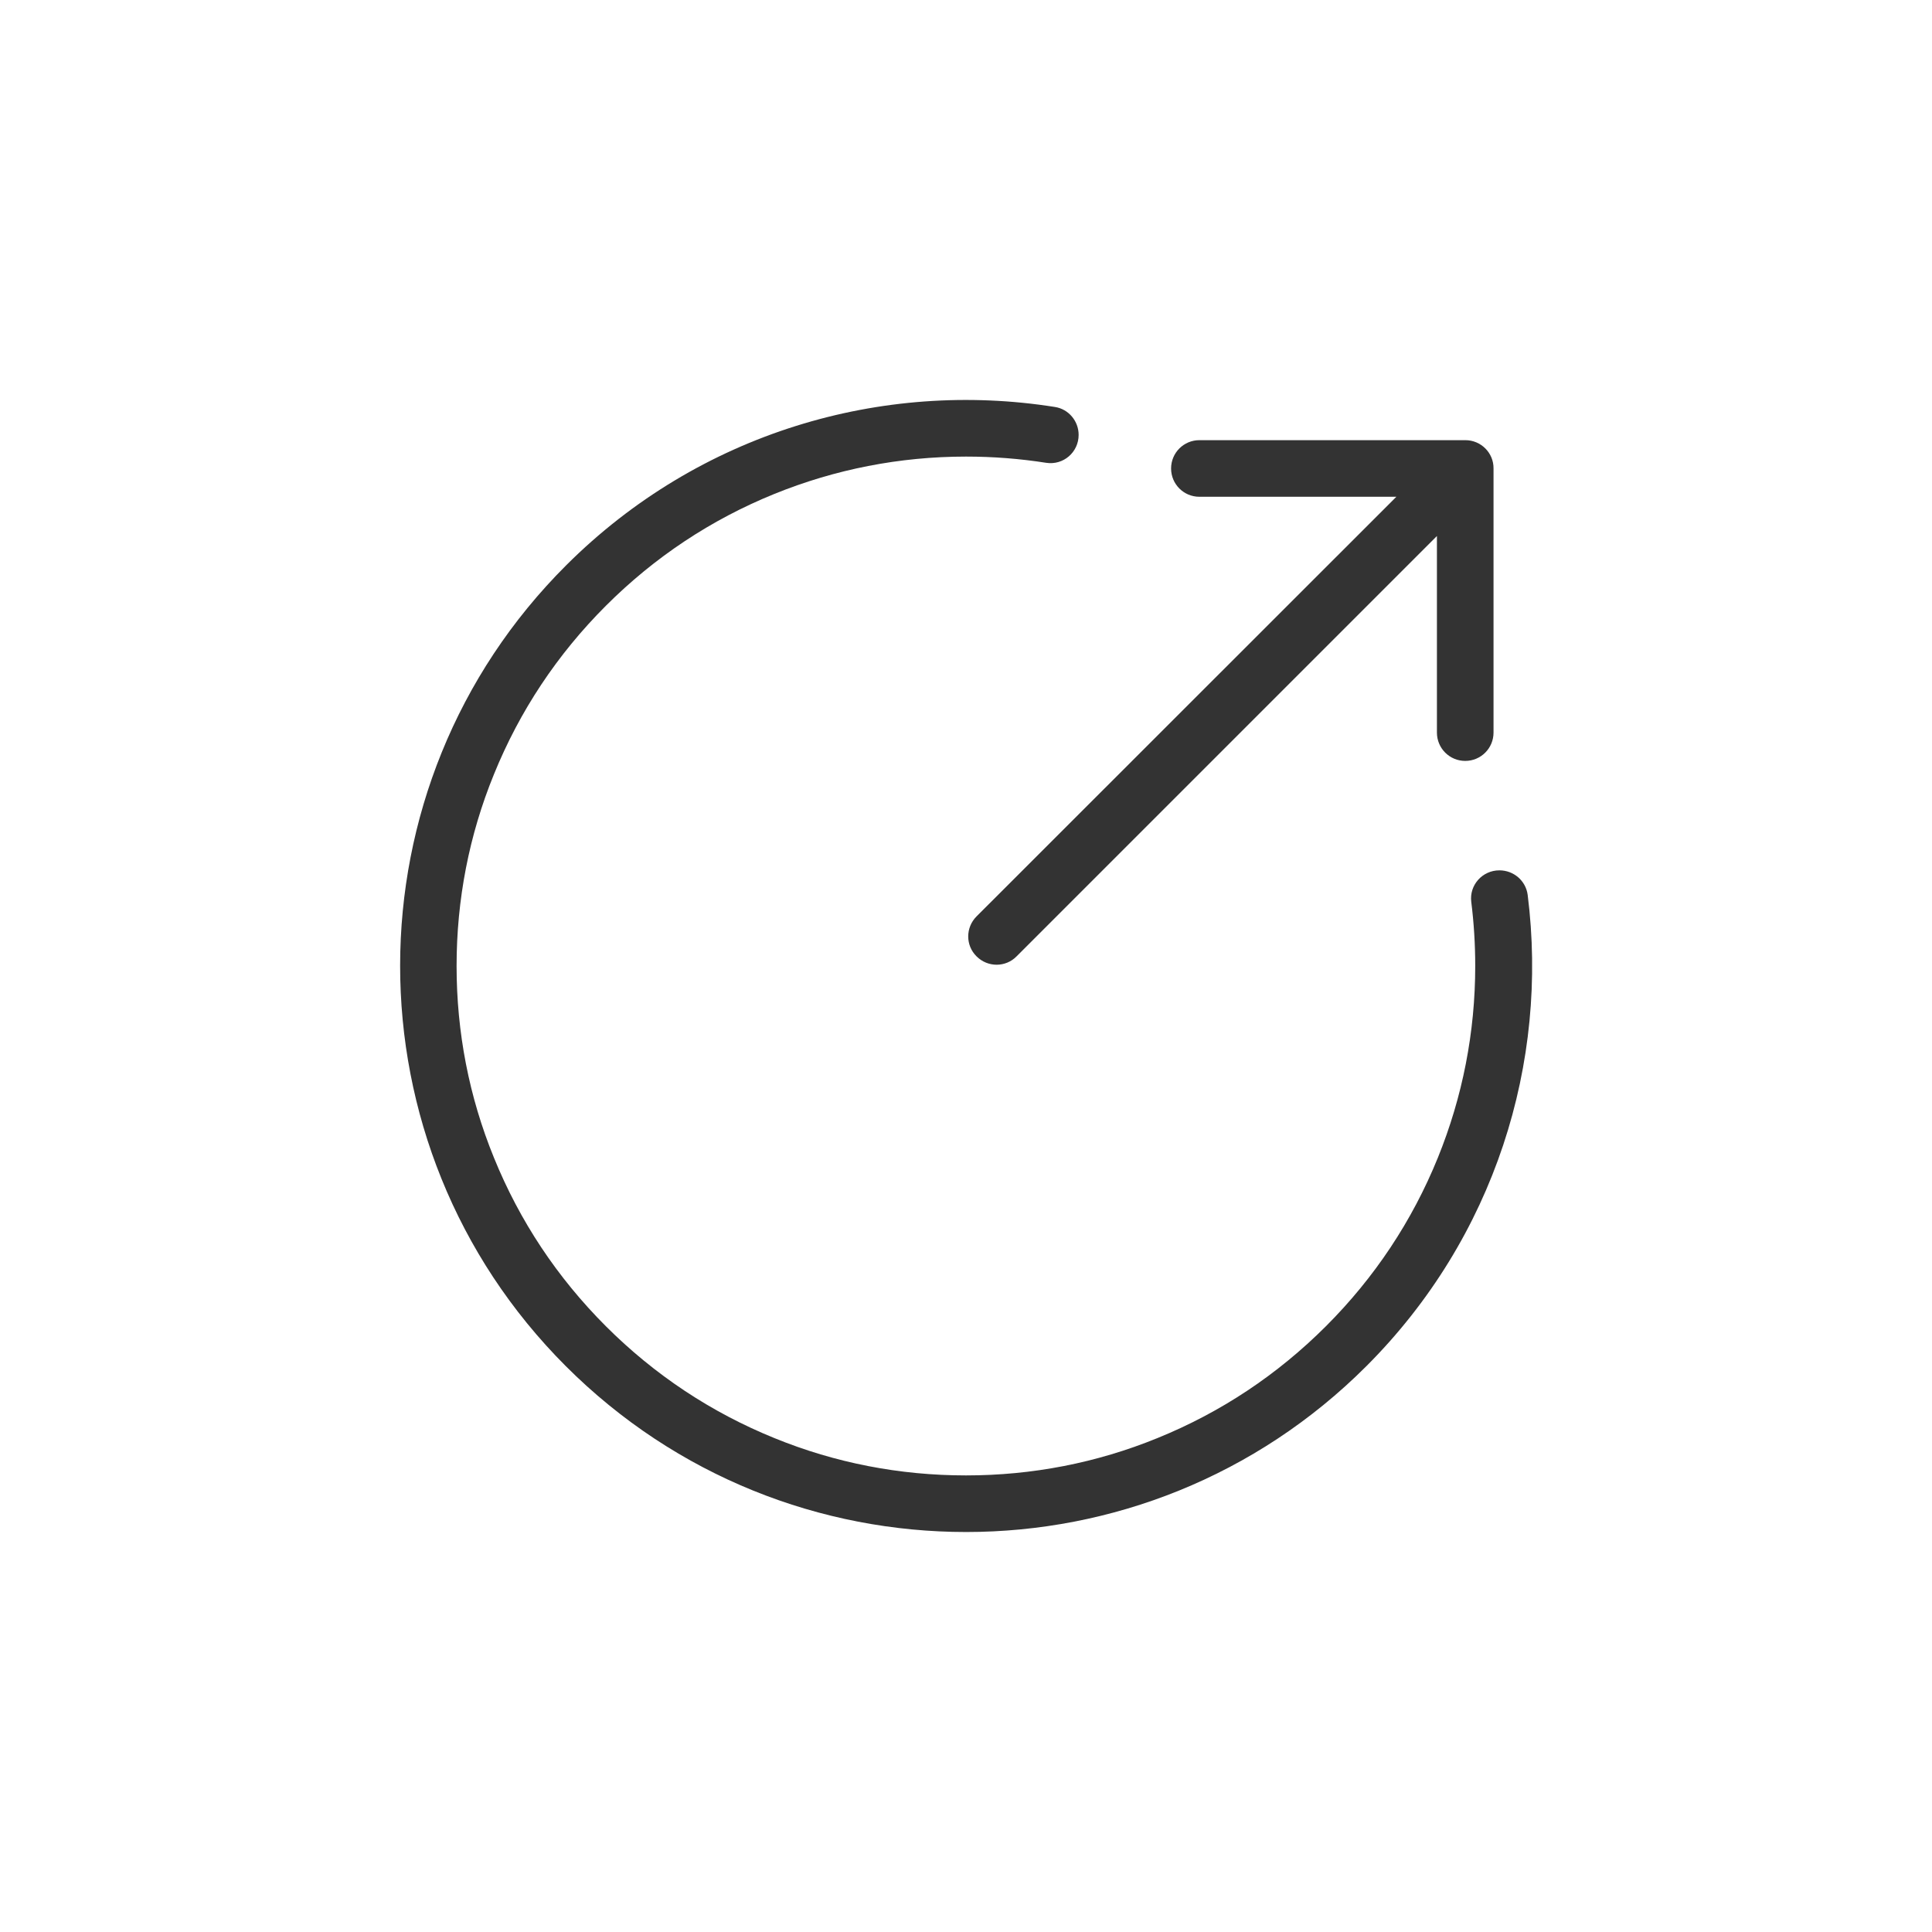
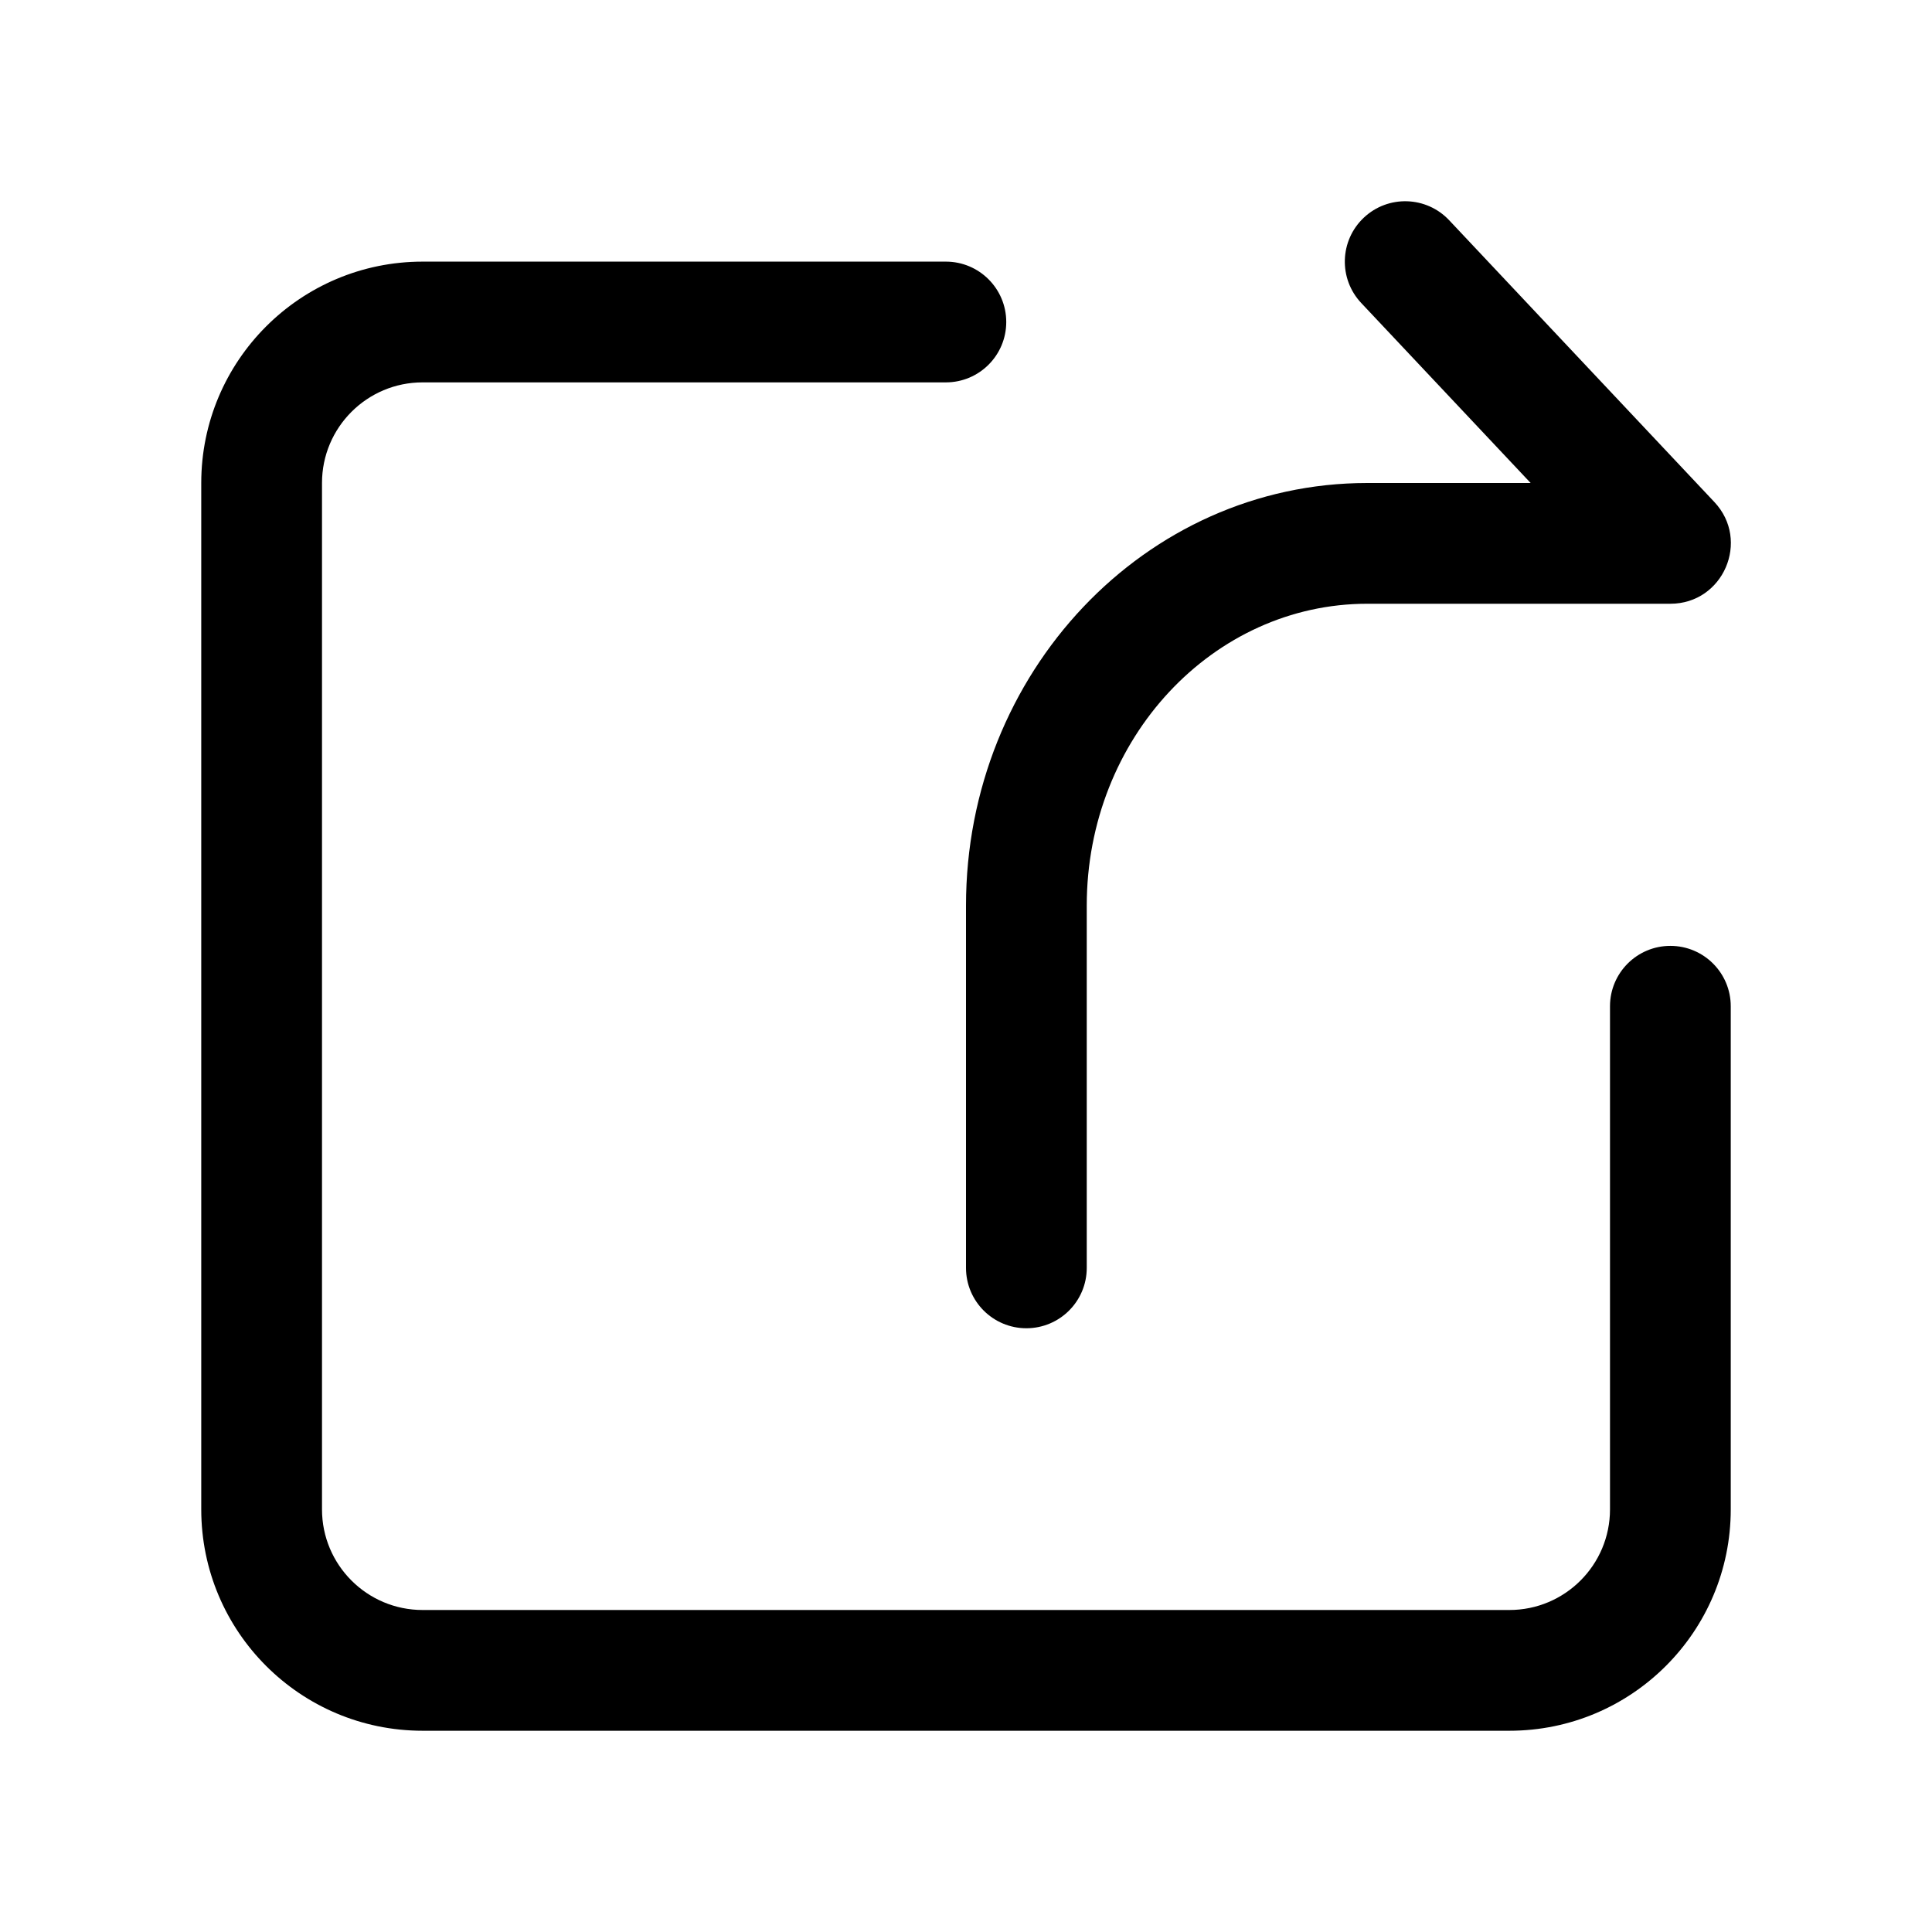
- <svg xmlns="http://www.w3.org/2000/svg" t="1639377497020" class="icon" viewBox="0 0 1024 1024" version="1.1" p-id="8518" width="200" height="200">
+ <svg xmlns="http://www.w3.org/2000/svg" t="1639450174867" class="icon" viewBox="0 0 1024 1024" version="1.1" p-id="1841" width="200" height="200">
  <defs>
    <style type="text/css" />
  </defs>
-   <path d="M794.7 461.3c-9 0-16 7.8-14.9 16.7 1.4 11.2 2.1 22.5 2.1 34 0 35.1-6.7 69.3-19.8 101.6-13.6 33.5-33.5 63.5-59.3 89.3s-55.8 45.7-89.3 59.3C581.2 775.4 547 782 512 782c-35.1 0-69.3-6.6-101.6-19.8-33.5-13.6-63.5-33.5-89.3-59.3-25.8-25.8-45.7-55.8-59.3-89.3C248.6 581.3 242 547.1 242 512s6.6-69.3 19.8-101.6c13.6-33.5 33.5-63.5 59.3-89.3 25.8-25.8 55.8-45.7 89.3-59.3C442.7 248.7 476.9 242 512 242c14.3 0 28.5 1.1 42.5 3.3 9.1 1.4 17.2-5.6 17.2-14.8 0-7.3-5.3-13.7-12.6-14.8-91.5-14.5-188.4 13.5-258.9 83.8-117.4 117-117.5 307.4-0.3 424.6s307.1 117.2 424.3 0c68.2-68.2 96.7-161 85.5-249.8-1-7.5-7.4-13-15-13z" fill="#333333" p-id="8519" />
-   <path d="M776.7 233.3h-141c-8.3 0-15 6.7-15 15s6.7 15 15 15h104.4L517.6 485.7c-5.9 5.9-5.9 15.4 0 21.2 5.9 5.9 15.4 5.9 21.2 0l222.8-222.8v104.2c0 8.3 6.7 15 15 15s15-6.7 15-15v-140c0.1-8.3-6.7-15-14.9-15z" fill="#333333" p-id="8520" />
+   <path d="M853.333 533.333a32 32 0 0 1 64 0v266.667c0 64.8-52.533 117.333-117.333 117.333H224c-64.8 0-117.333-52.533-117.333-117.333V256c0-64.8 52.533-117.333 117.333-117.333h277.333a32 32 0 0 1 0 64H224a53.333 53.333 0 0 0-53.333 53.333v544a53.333 53.333 0 0 0 53.333 53.333h576a53.333 53.333 0 0 0 53.333-53.333V533.333z m-42.059-277.333l-89.792-95.403a32 32 0 0 1 46.613-43.861l140.544 149.333C927.861 286.485 913.376 320 885.333 320H724.704C643.029 320 576 391.211 576 480v192a32 32 0 1 1-64 0V480c0-123.296 94.784-224 212.704-224h86.571z" p-id="1842" />
</svg>
